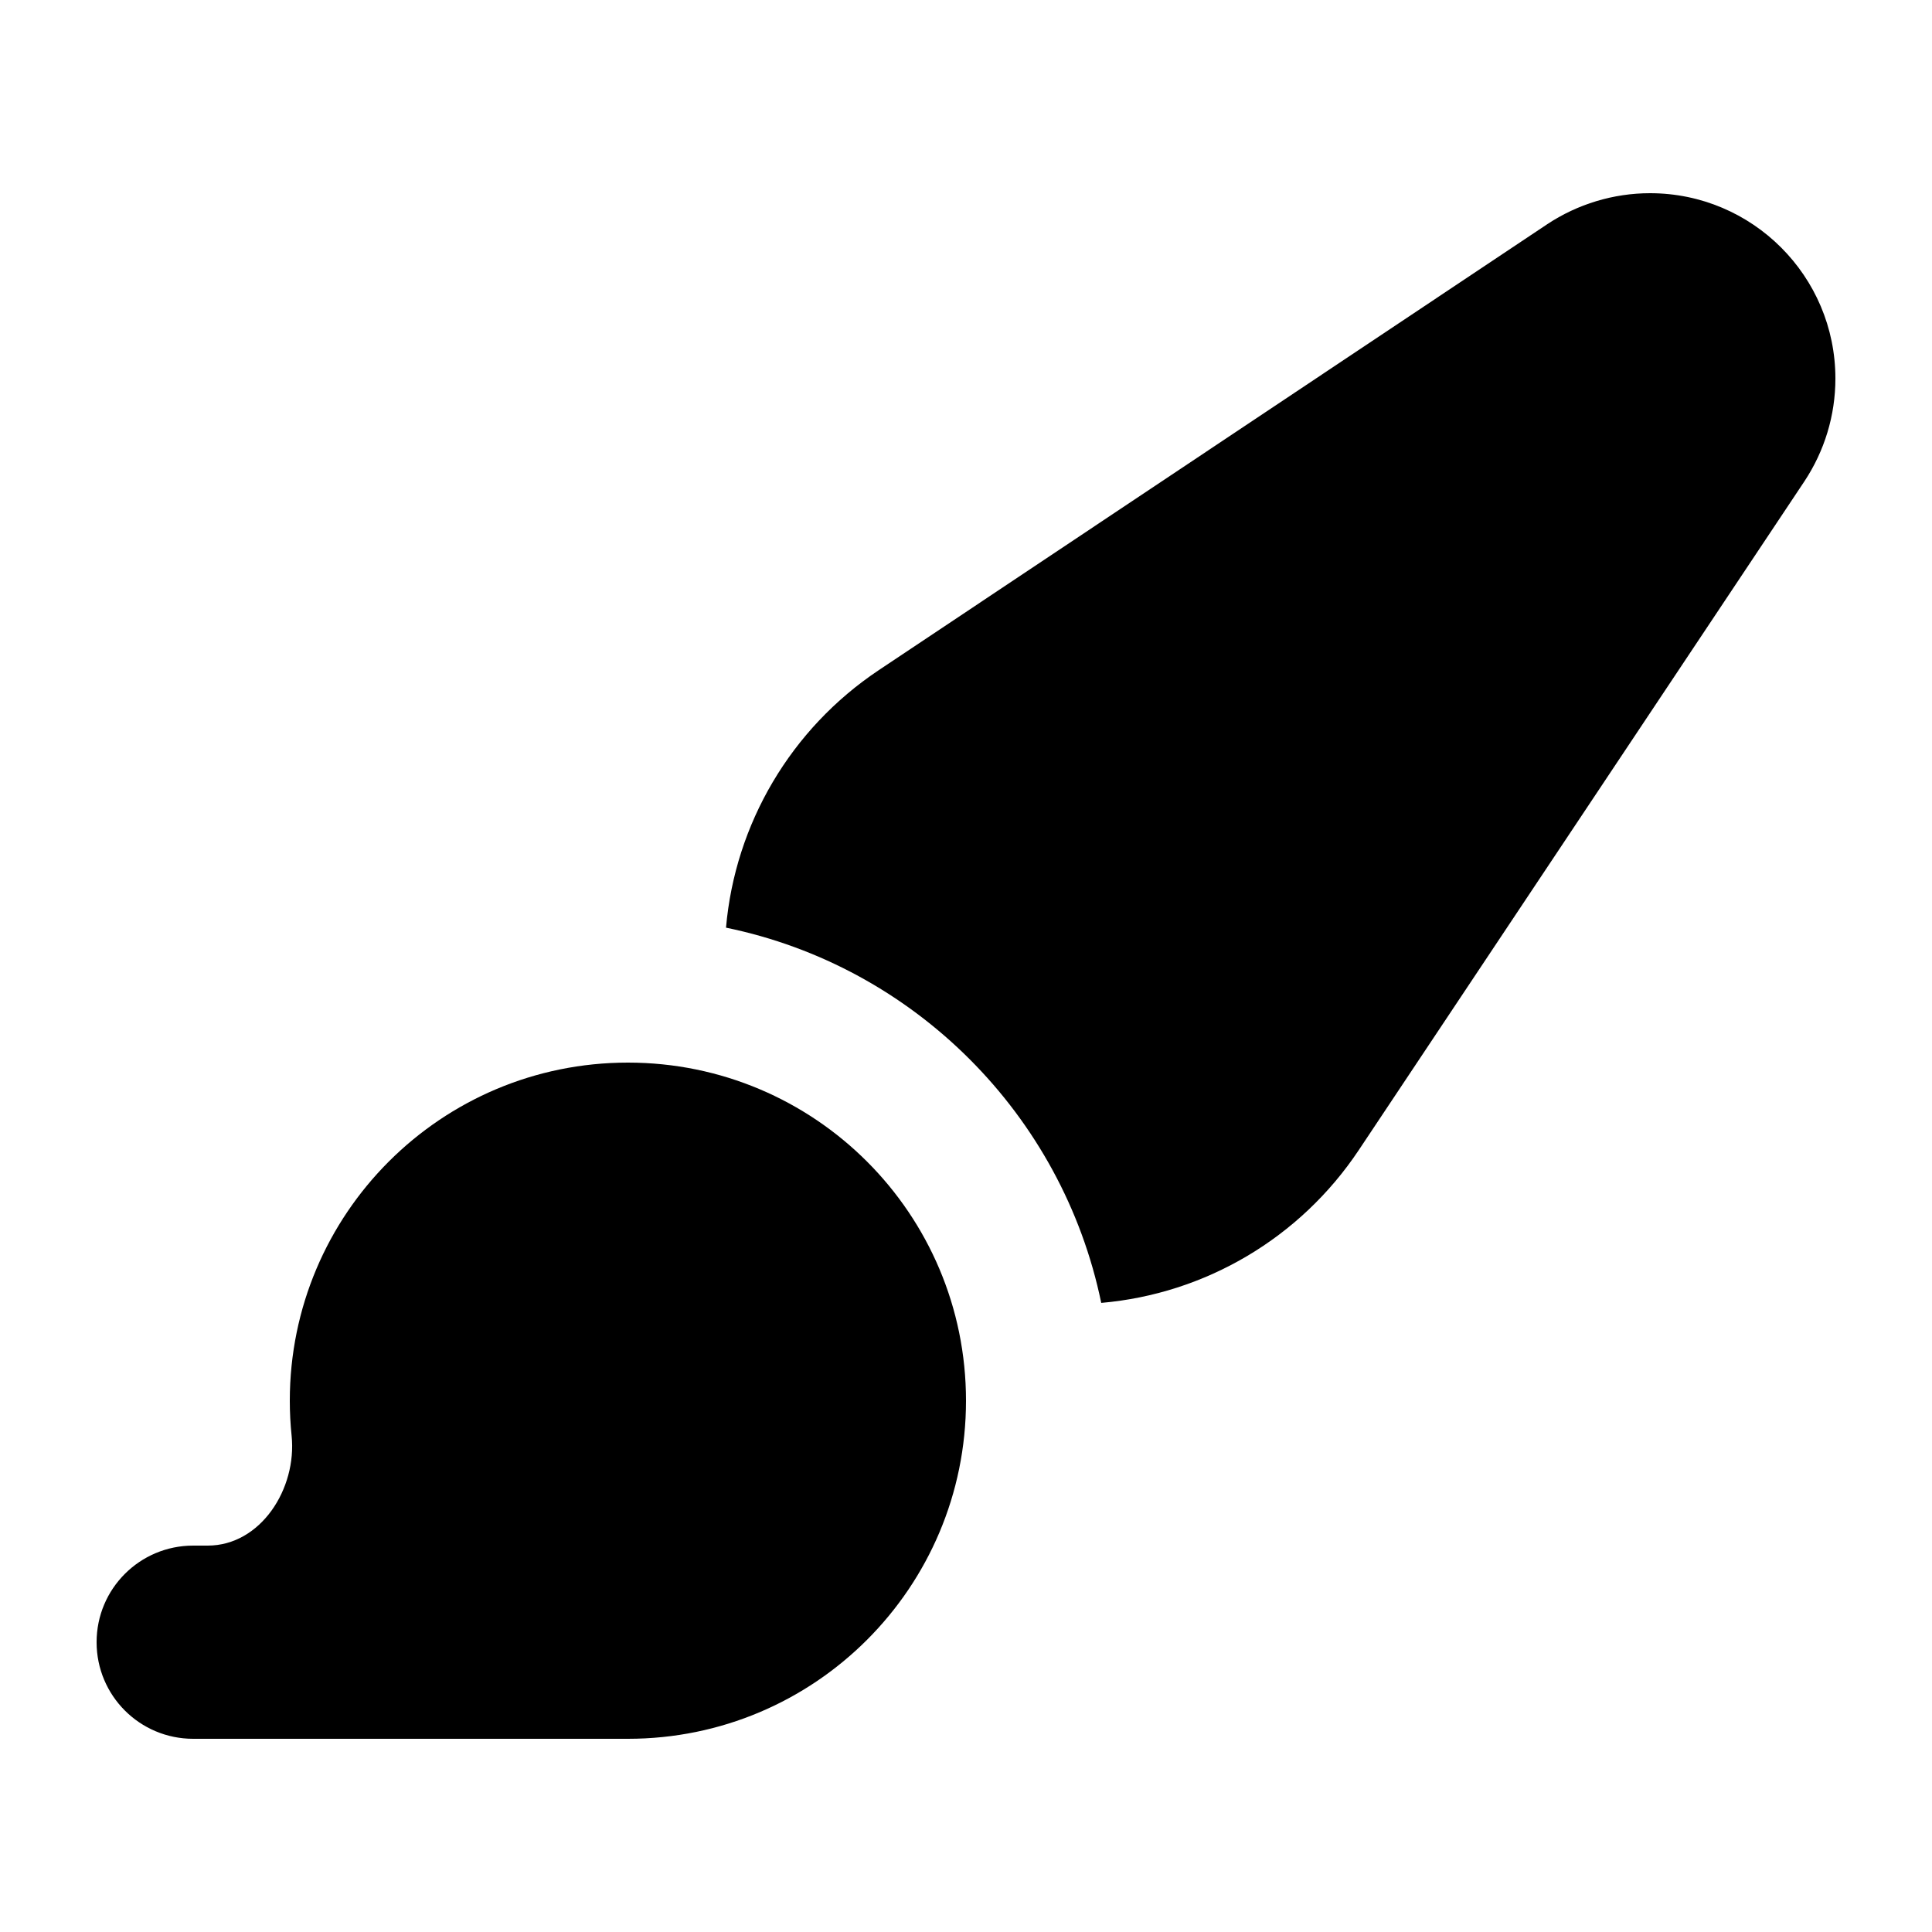
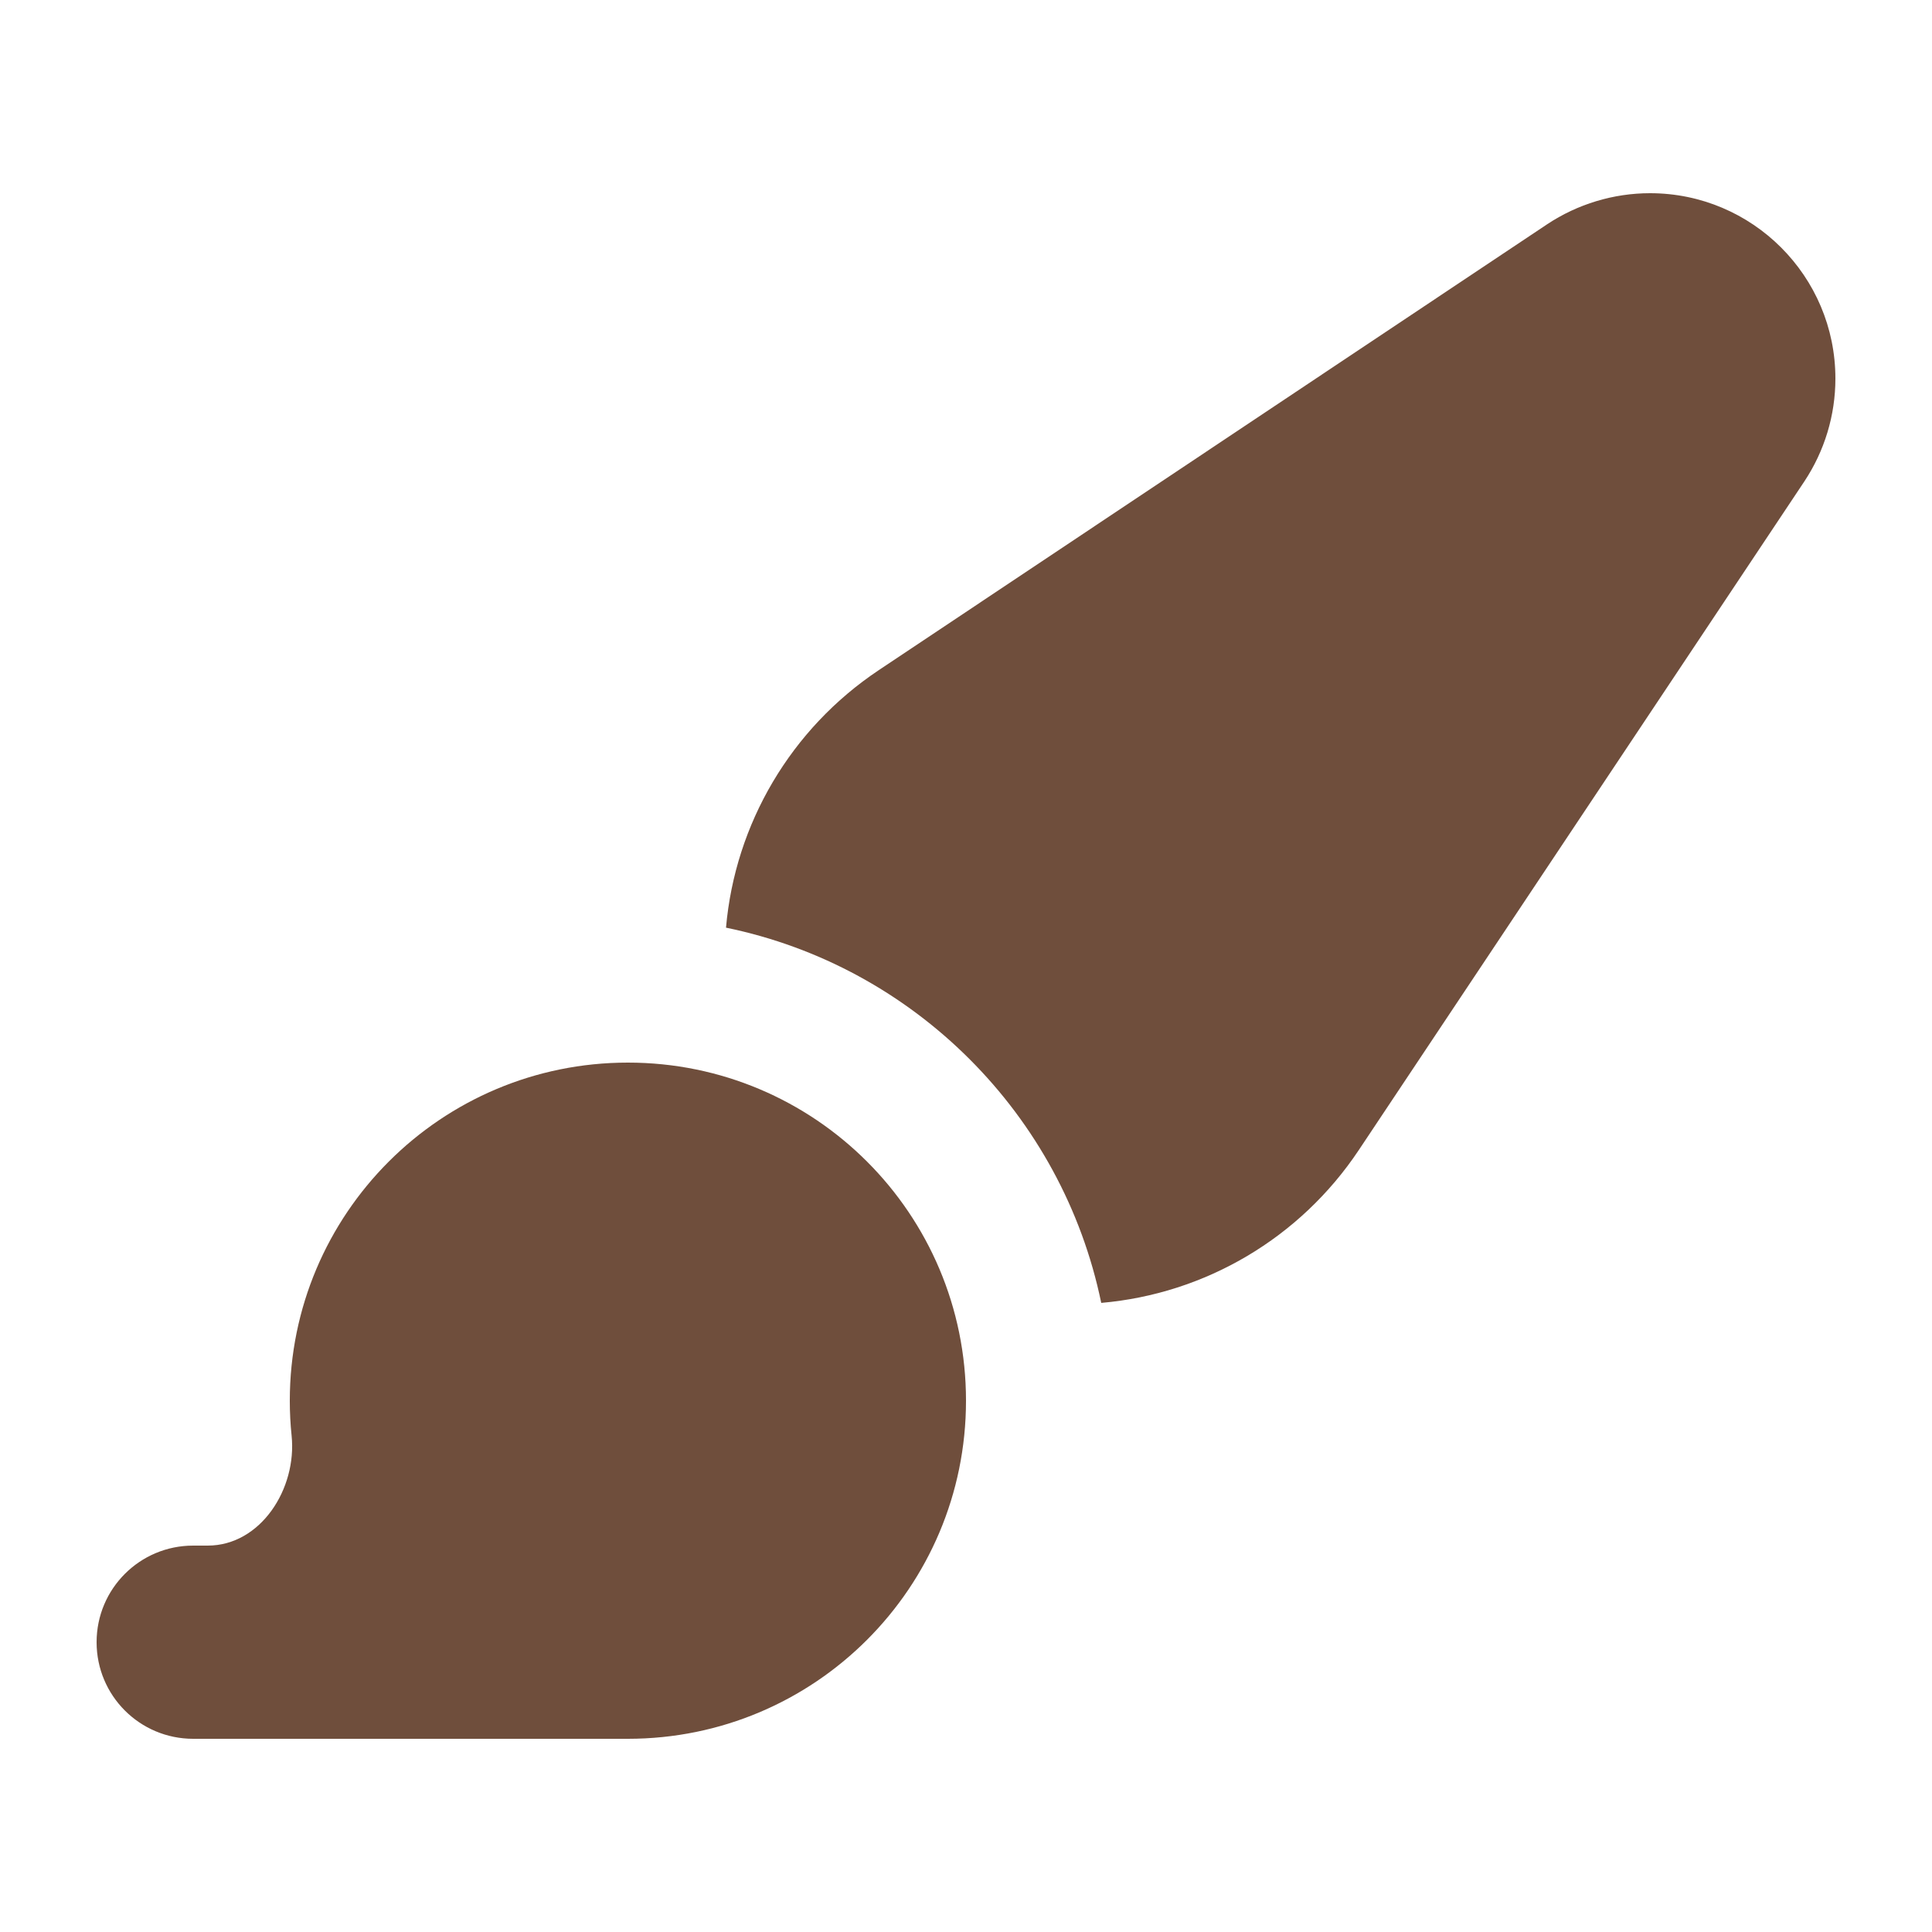
<svg xmlns="http://www.w3.org/2000/svg" viewBox="0 0 640 640">
-   <path d="M512.5 74.3L291.1 222C262 241.4 243.5 272.9 240.5 307.3C302.8 320.1 351.9 369.2 364.8 431.6C399.3 428.6 430.7 410.1 450.1 381L597.7 159.5C604.4 149.4 608 137.6 608 125.4C608 91.5 580.5 64 546.6 64C534.5 64 522.6 67.6 512.5 74.3zM320 464C320 402.1 269.9 352 208 352C146.1 352 96 402.1 96 464C96 467.9 96.2 471.8 96.6 475.6C98.4 493.1 86.4 512 68.8 512L64 512C46.3 512 32 526.3 32 544C32 561.7 46.3 576 64 576L208 576C269.9 576 320 525.9 320 464z" />
+   <path fill="#6f4e3c" d="M512.5 74.3L291.1 222C262 241.4 243.5 272.9 240.5 307.3C302.8 320.1 351.9 369.2 364.8 431.6C399.3 428.6 430.7 410.1 450.1 381L597.7 159.5C604.4 149.4 608 137.6 608 125.4C608 91.5 580.5 64 546.6 64C534.5 64 522.6 67.6 512.5 74.3zM320 464C320 402.1 269.9 352 208 352C146.1 352 96 402.1 96 464C96 467.9 96.2 471.8 96.6 475.6C98.4 493.1 86.4 512 68.8 512L64 512C46.3 512 32 526.3 32 544C32 561.7 46.3 576 64 576L208 576C269.9 576 320 525.9 320 464z" />
</svg>
